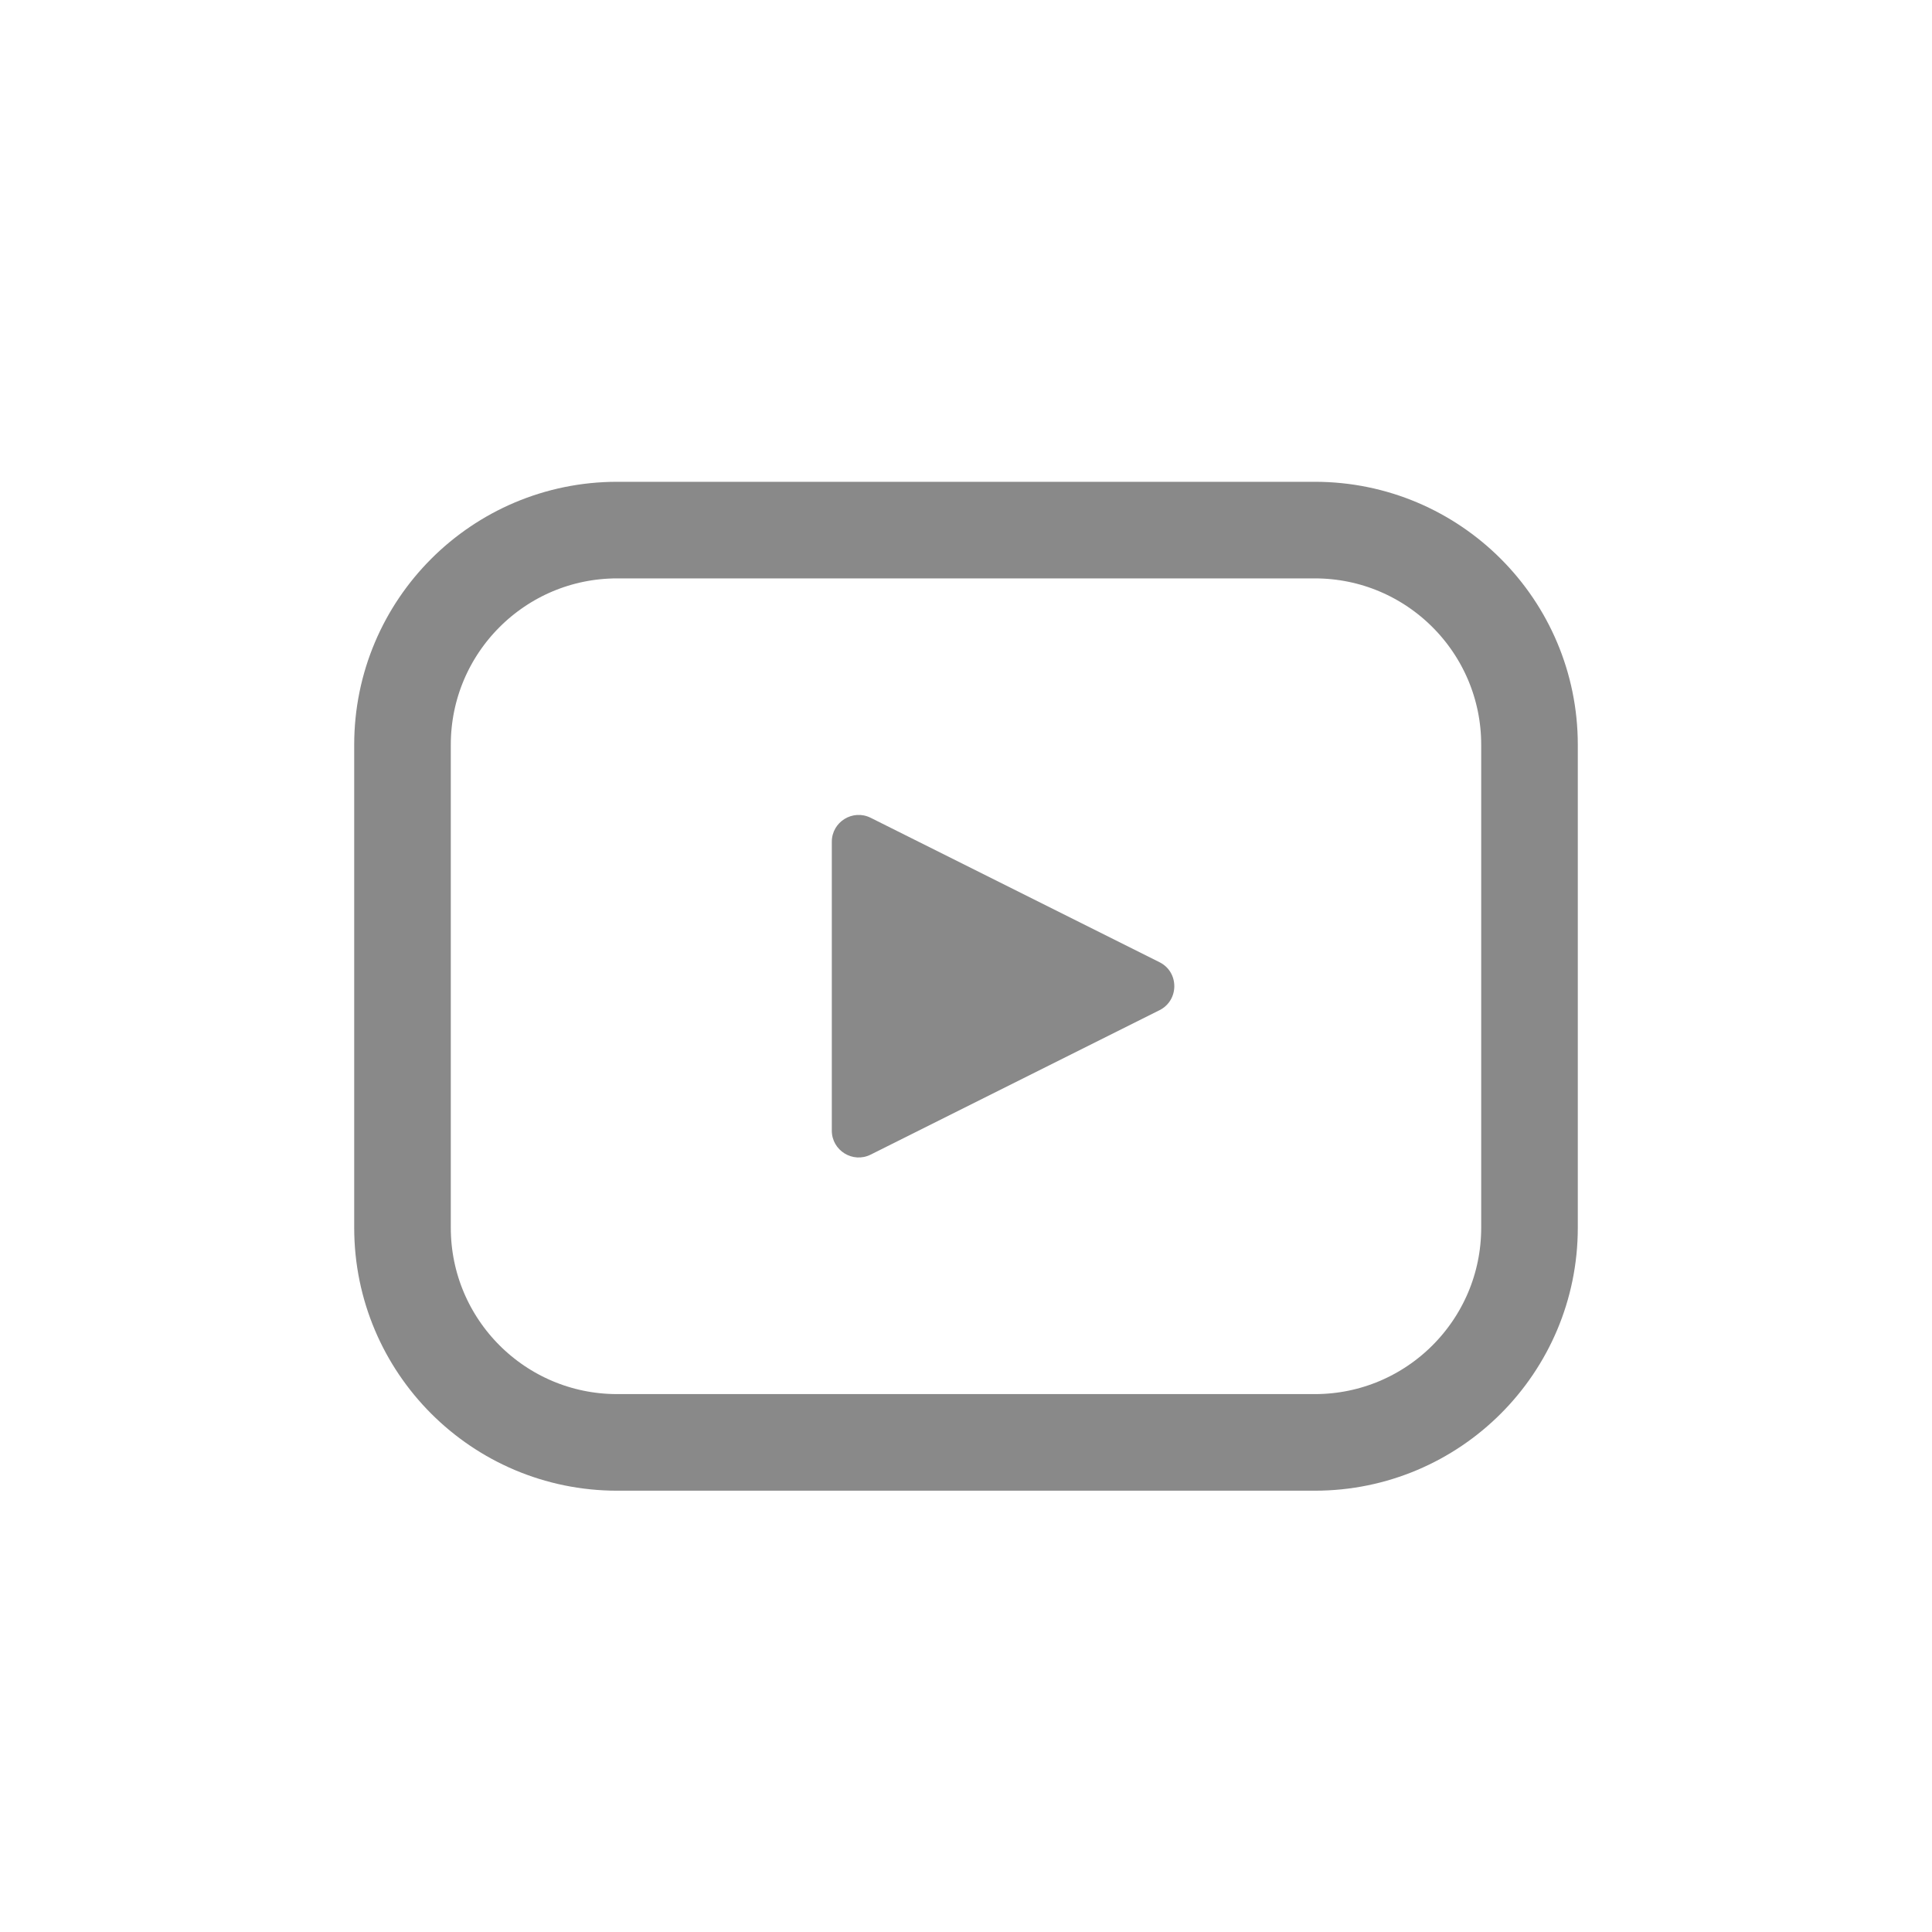
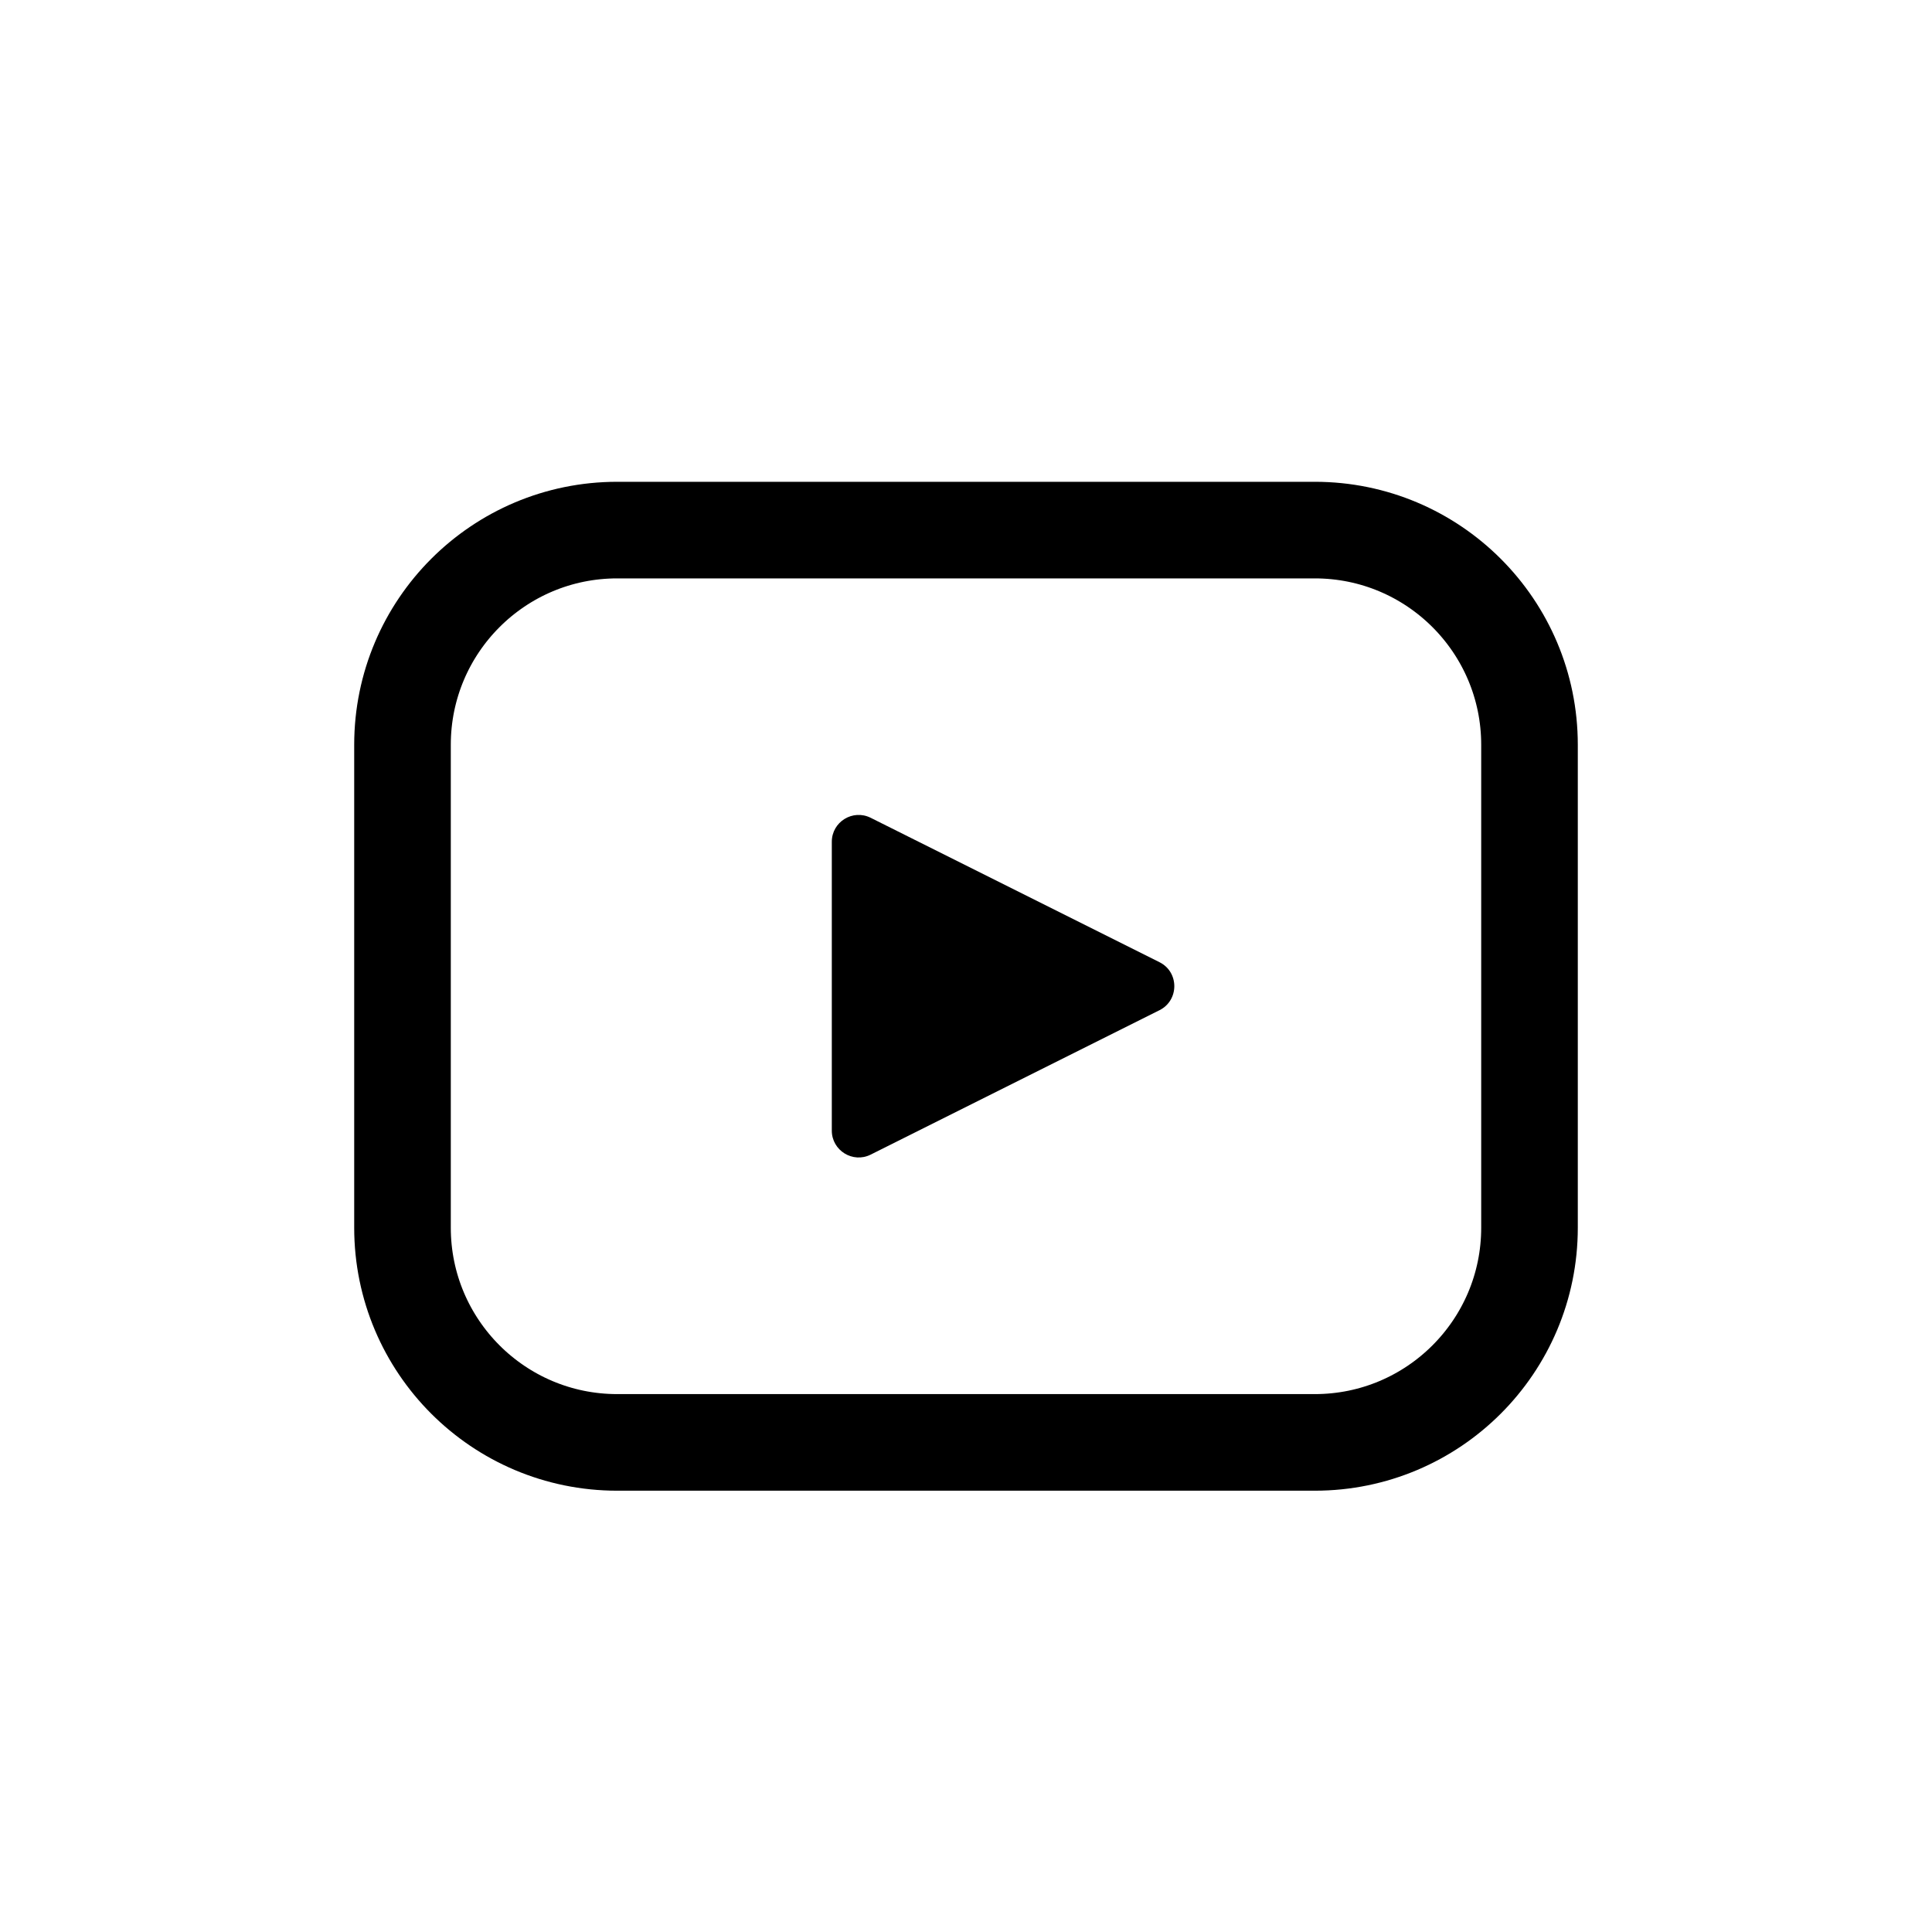
<svg xmlns="http://www.w3.org/2000/svg" width="24" height="24" viewBox="0 0 24 24" fill="none">
-   <rect width="14" height="11.333" rx="2.667" transform="matrix(1 0 0 -1 5 17.918)" stroke="#898989" stroke-width="1.2" stroke-linejoin="round" />
-   <path d="M10.333 10.457V14.045C10.333 14.292 10.594 14.454 10.816 14.343L14.404 12.549C14.649 12.426 14.649 12.075 14.404 11.953L10.816 10.159C10.594 10.048 10.333 10.209 10.333 10.457Z" fill="#898989" />
+   <rect width="14" height="11.333" rx="2.667" transform="matrix(1 0 0 -1 5 17.918)" stroke="currentColor" stroke-width="1.2" stroke-linejoin="round" />
+   <path d="M10.333 10.457V14.045C10.333 14.292 10.594 14.454 10.816 14.343L14.404 12.549C14.649 12.426 14.649 12.075 14.404 11.953L10.816 10.159C10.594 10.048 10.333 10.209 10.333 10.457Z" fill="currentColor" />
</svg>
